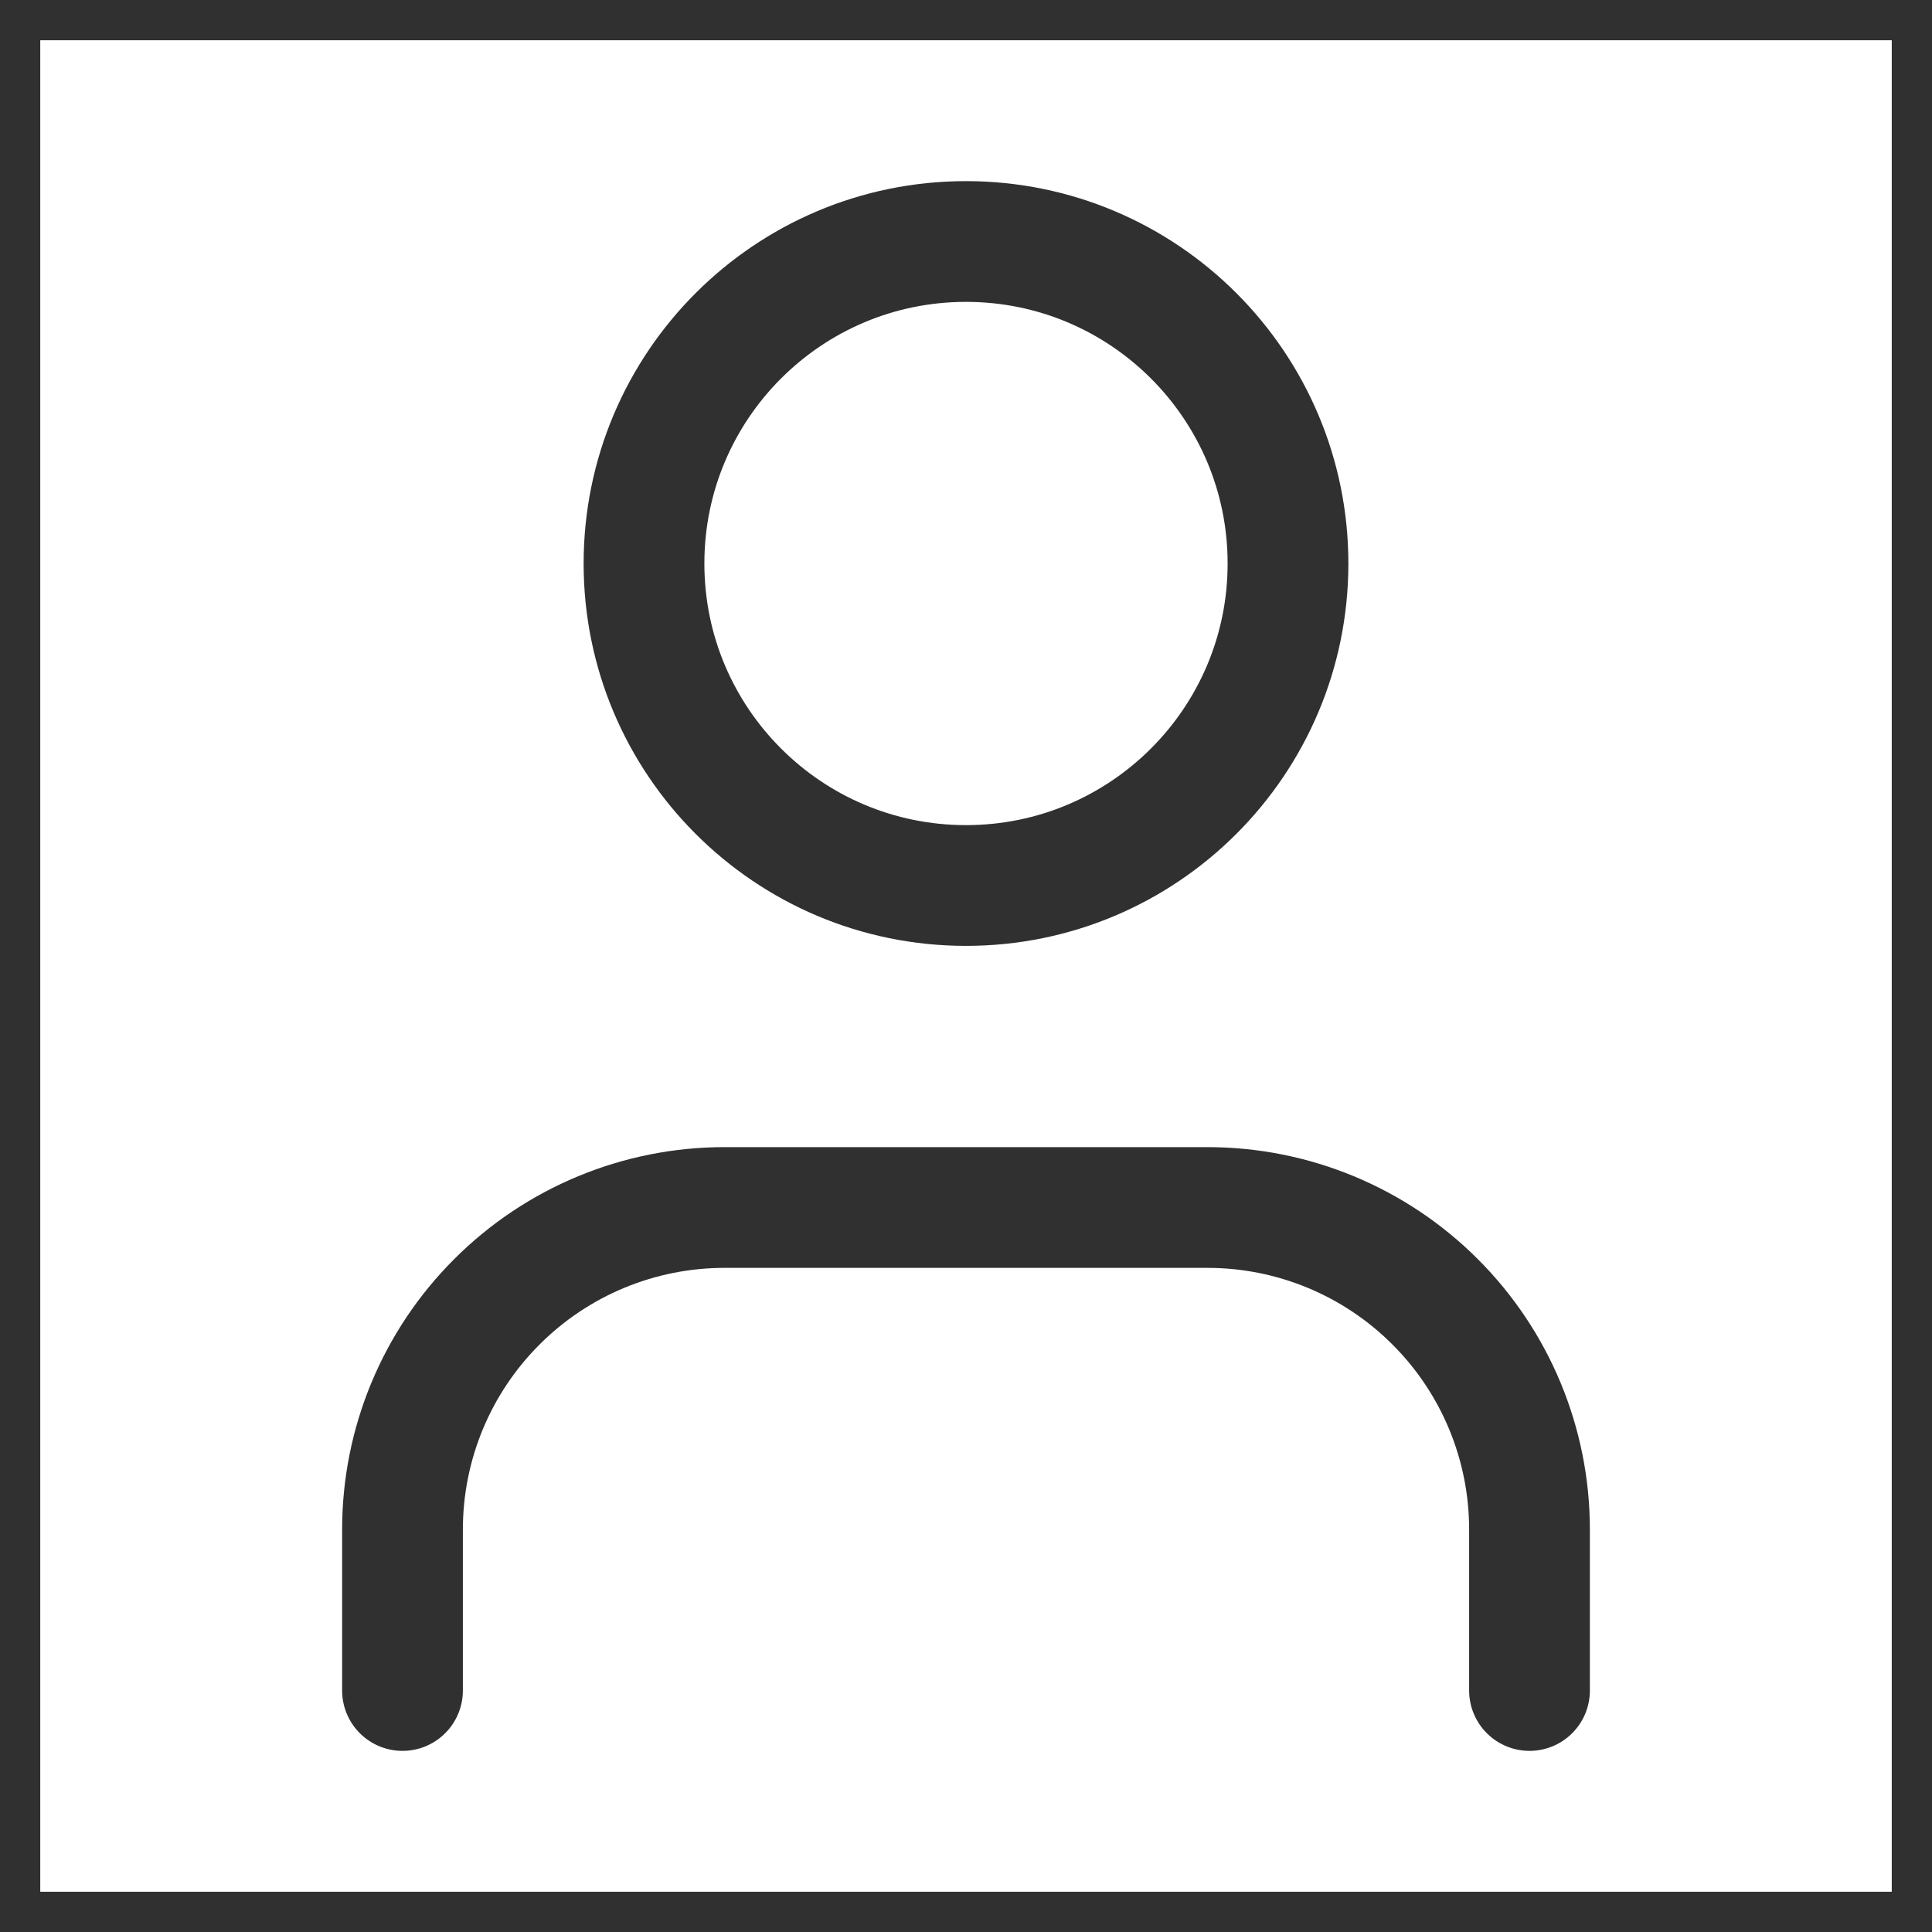
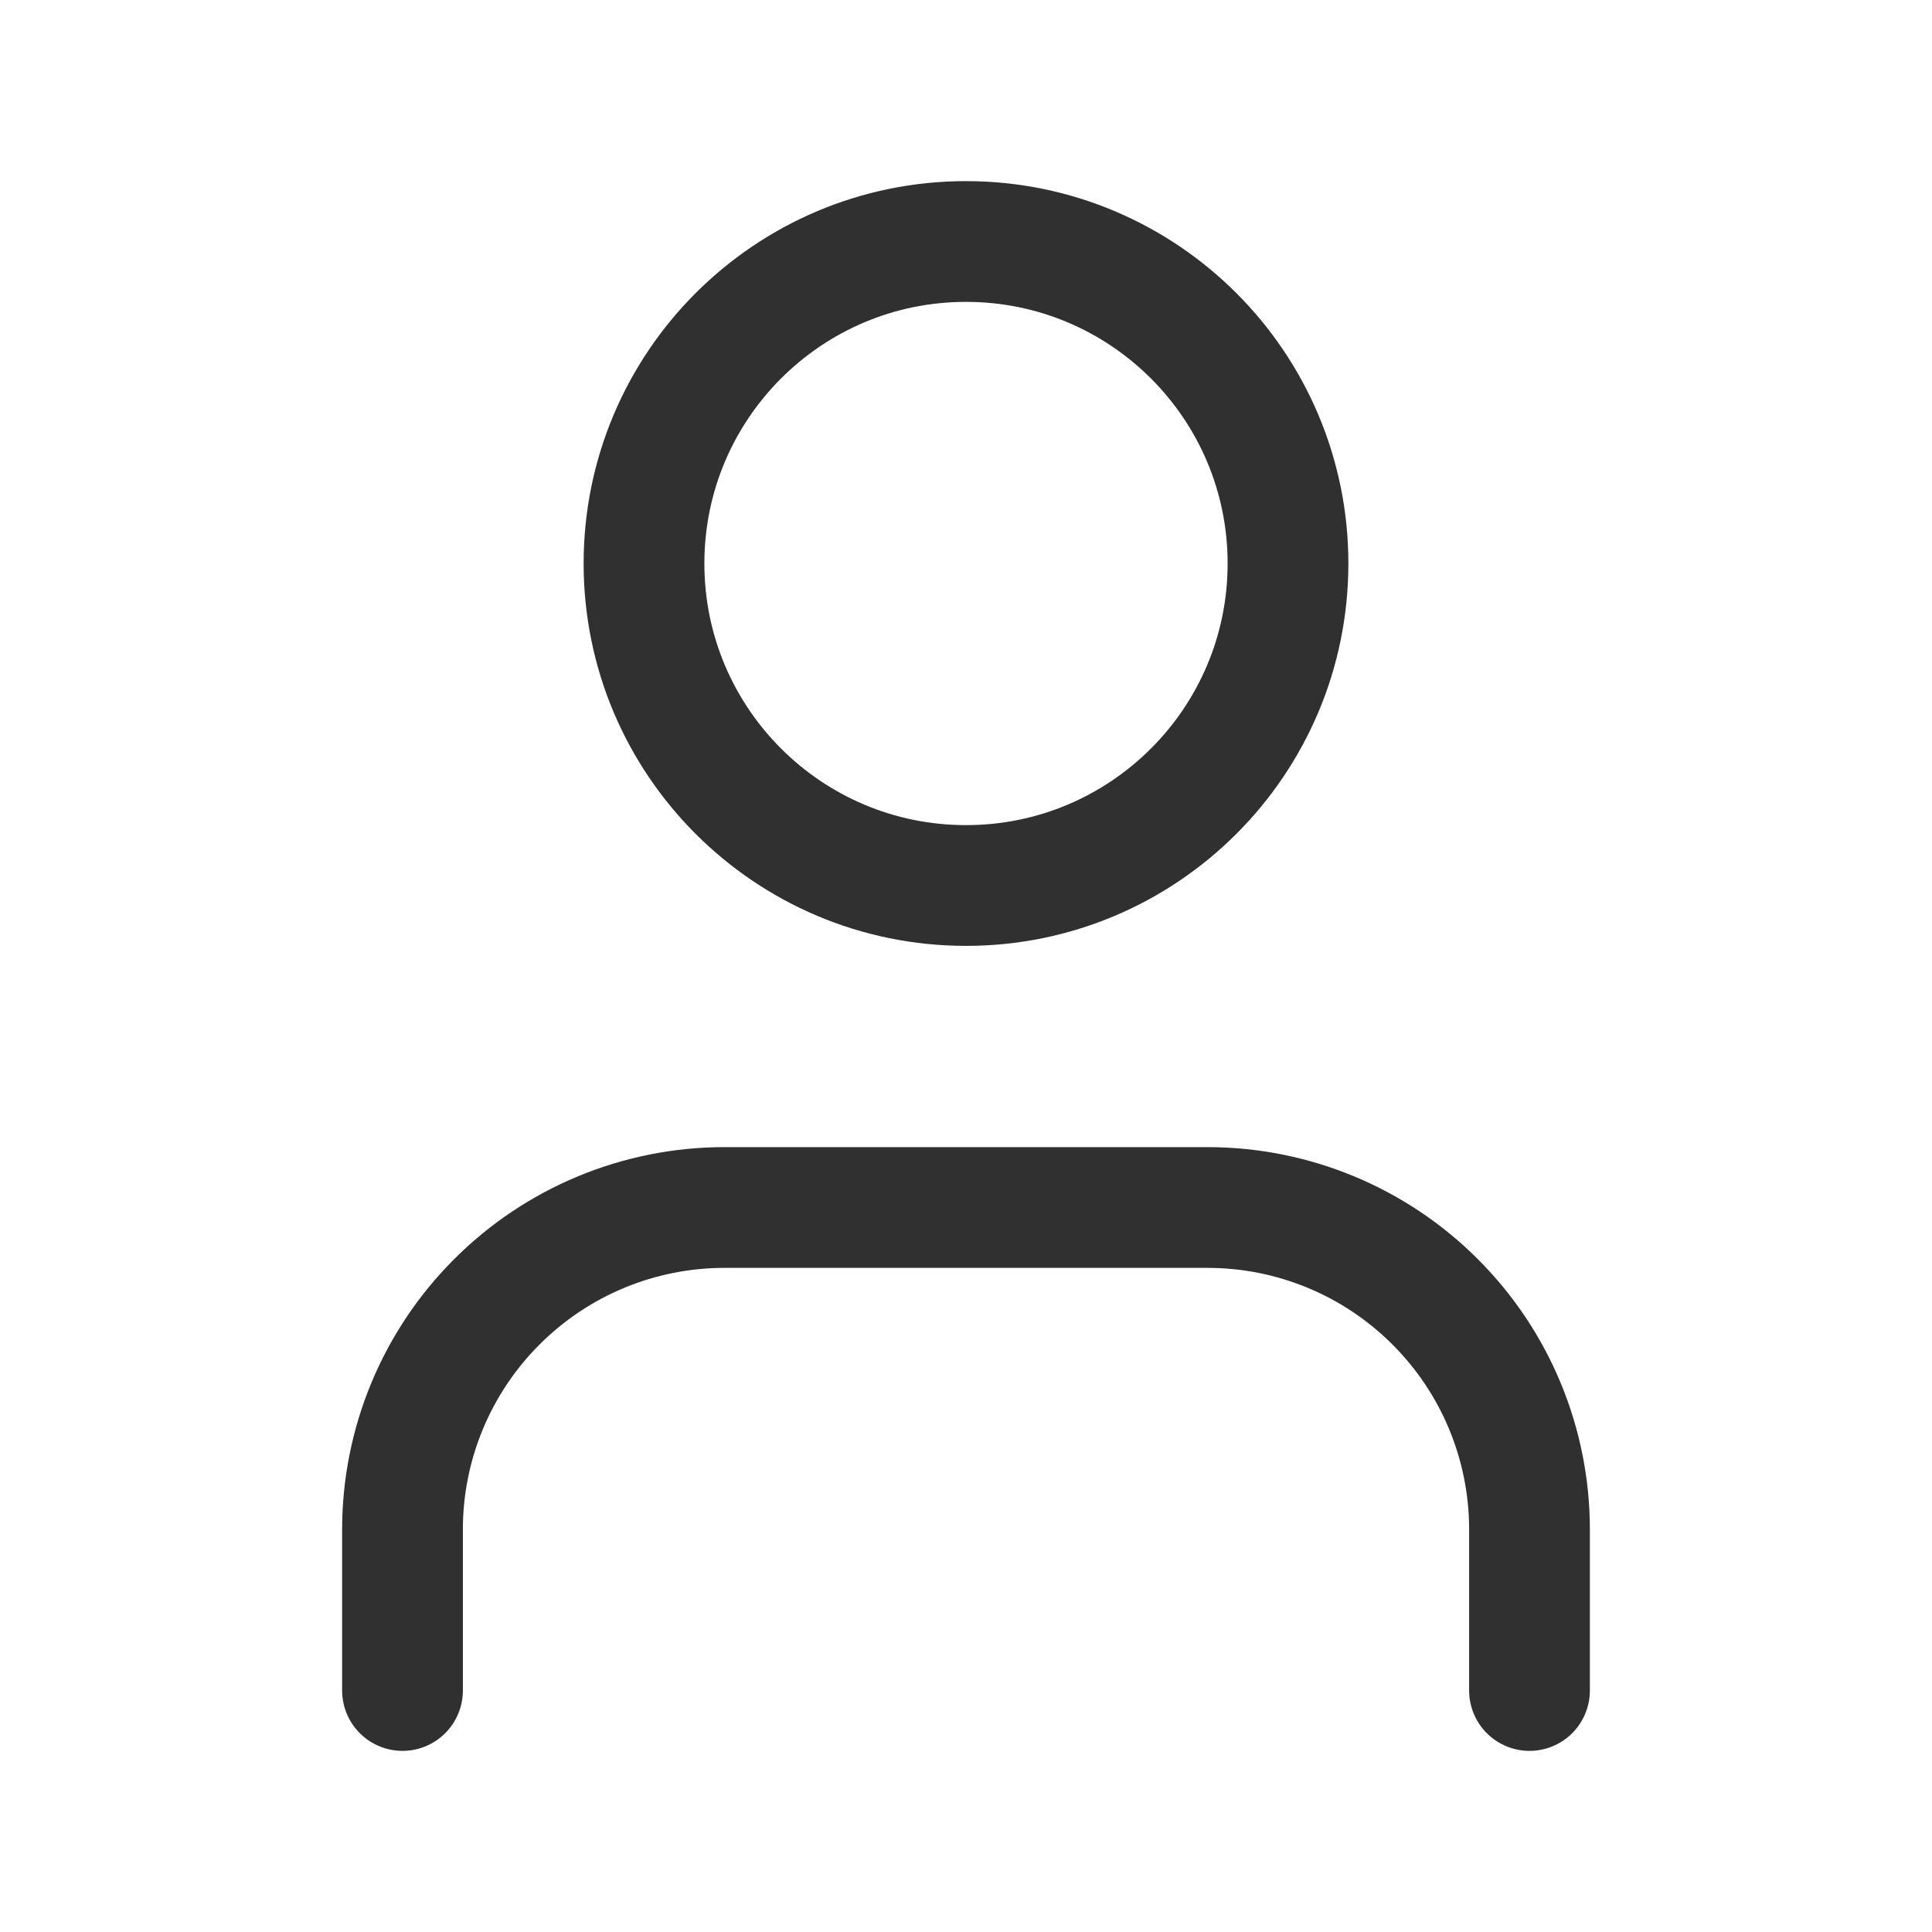
<svg xmlns="http://www.w3.org/2000/svg" width="24" height="24" viewBox="0 0 24 24" fill="none">
-   <path d="M24 24H0V0H24V24Z" stroke="#303030" />
  <path d="M19 21V19C19 17.939 18.579 16.922 17.828 16.172C17.078 15.421 16.061 15 15 15H9C7.939 15 6.922 15.421 6.172 16.172C5.421 16.922 5 17.939 5 19V21" stroke="#303030" stroke-width="1.5" stroke-linecap="round" stroke-linejoin="round" />
  <path d="M12 11C14.209 11 16 9.209 16 7C16 4.791 14.209 3 12 3C9.791 3 8 4.791 8 7C8 9.209 9.791 11 12 11Z" stroke="#303030" stroke-width="1.5" stroke-linecap="round" stroke-linejoin="round" />
</svg>
